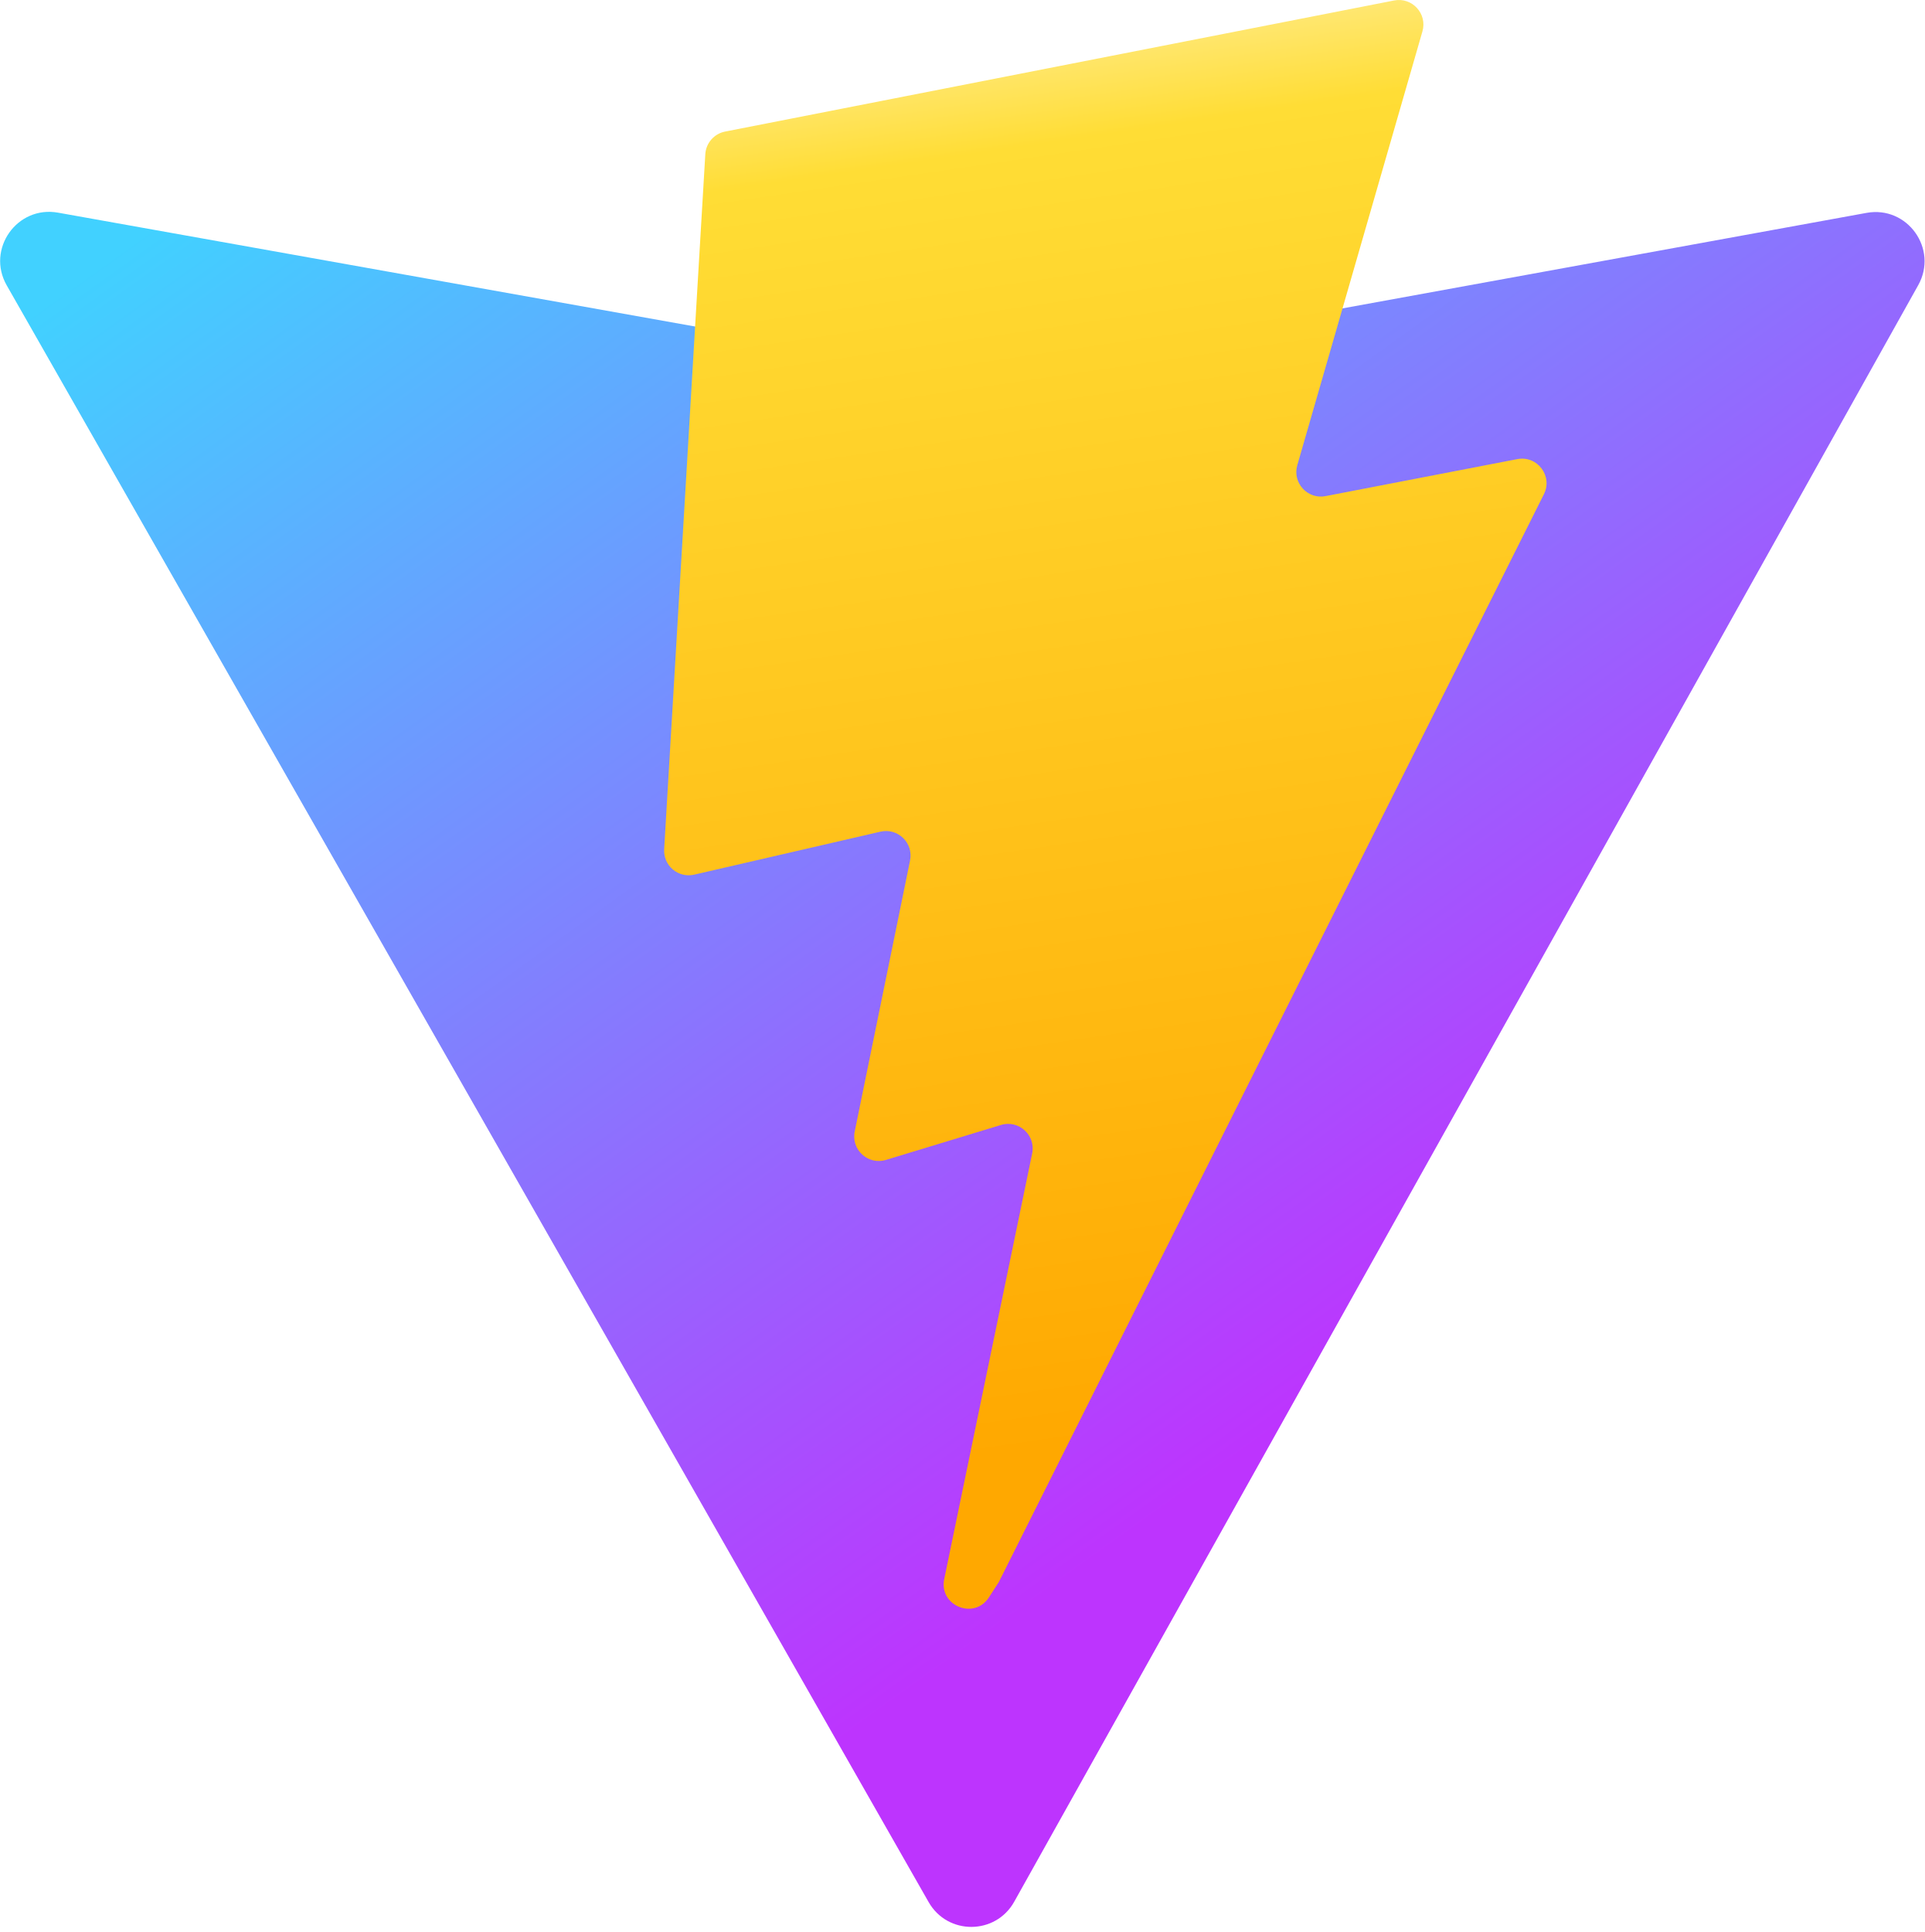
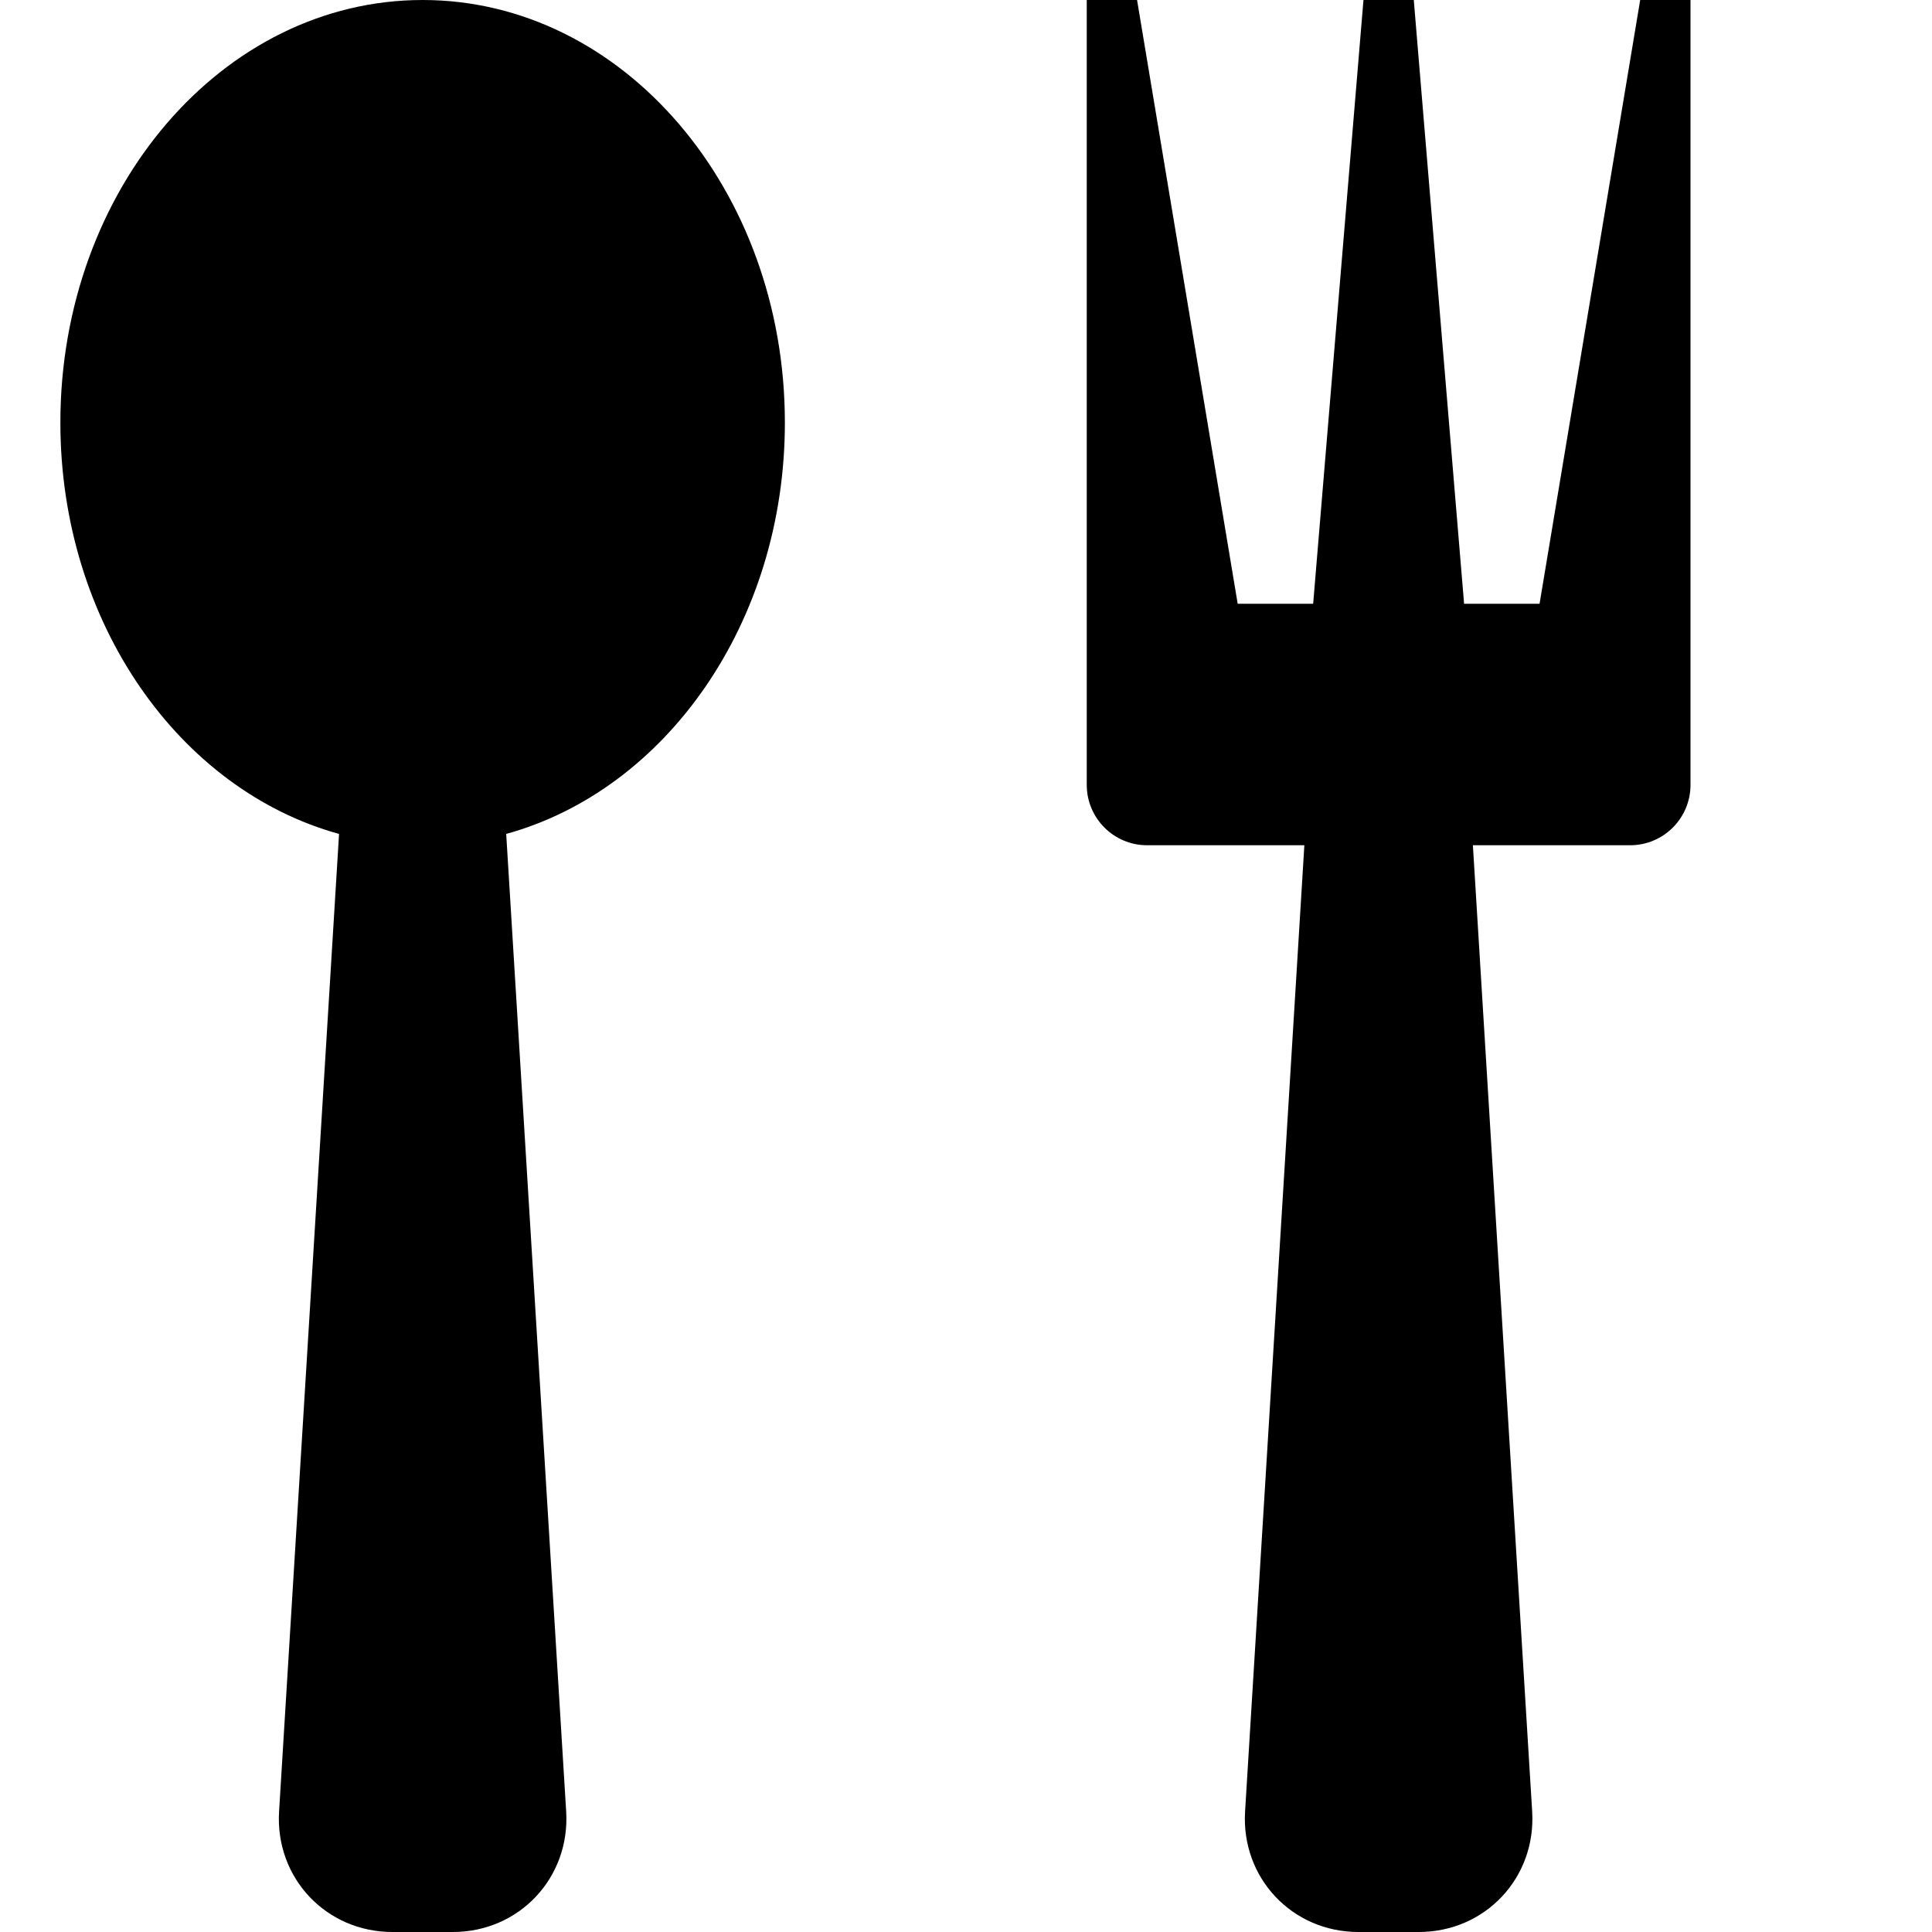
- <svg xmlns="http://www.w3.org/2000/svg" aria-hidden="true" role="img" class="iconify iconify--logos" width="31.88" height="32" preserveAspectRatio="xMidYMid meet" viewBox="0 0 256 257">
-   <defs>
-     <linearGradient id="IconifyId1813088fe1fbc01fb466" x1="-.828%" x2="57.636%" y1="7.652%" y2="78.411%">
-       <stop offset="0%" stop-color="#41D1FF" />
-       <stop offset="100%" stop-color="#BD34FE" />
-     </linearGradient>
-     <linearGradient id="IconifyId1813088fe1fbc01fb467" x1="43.376%" x2="50.316%" y1="2.242%" y2="89.03%">
-       <stop offset="0%" stop-color="#FFEA83" />
-       <stop offset="8.333%" stop-color="#FFDD35" />
-       <stop offset="100%" stop-color="#FFA800" />
-     </linearGradient>
-   </defs>
-   <path fill="url(#IconifyId1813088fe1fbc01fb466)" d="M255.153 37.938L134.897 252.976c-2.483 4.44-8.862 4.466-11.382.048L.875 37.958c-2.746-4.814 1.371-10.646 6.827-9.67l120.385 21.517a6.537 6.537 0 0 0 2.322-.004l117.867-21.483c5.438-.991 9.574 4.796 6.877 9.62Z" />
-   <path fill="url(#IconifyId1813088fe1fbc01fb467)" d="M185.432.063L96.44 17.501a3.268 3.268 0 0 0-2.634 3.014l-5.474 92.456a3.268 3.268 0 0 0 3.997 3.378l24.777-5.718c2.318-.535 4.413 1.507 3.936 3.838l-7.361 36.047c-.495 2.426 1.782 4.5 4.151 3.78l15.304-4.649c2.372-.72 4.652 1.36 4.15 3.788l-11.698 56.621c-.732 3.542 3.979 5.473 5.943 2.437l1.313-2.028l72.516-144.72c1.215-2.423-.88-5.186-3.54-4.672l-25.505 4.922c-2.396.462-4.435-1.77-3.759-4.114l16.646-57.705c.677-2.35-1.37-4.583-3.769-4.113Z" />
+ <svg xmlns="http://www.w3.org/2000/svg" version="1.1" width="512" height="512" viewBox="0 0 512 512">
+   <g id="icomoon-ignore">
+ </g>
+   <path d="M112 0c-53.020 0-96 50.144-96 112 0 52.962 31.511 97.333 73.853 108.999l-15.894 259.062c-1.077 17.566 12.441 31.939 30.041 31.939h16c17.6 0 31.118-14.373 30.041-31.939l-15.894-259.062c42.342-11.666 73.853-56.037 73.853-108.999 0-61.856-42.98-112-96-112zM434.667 0l-26.667 160h-20l-13.333-160h-13.334l-13.333 160h-20l-26.667-160h-13.333v208c0 8.836 7.163 16 16 16h41.669l-15.71 256.061c-1.077 17.566 12.441 31.939 30.041 31.939h16c17.6 0 31.118-14.373 30.041-31.939l-15.71-256.061h41.669c8.837 0 16-7.164 16-16v-208h-13.333z" />
</svg>
